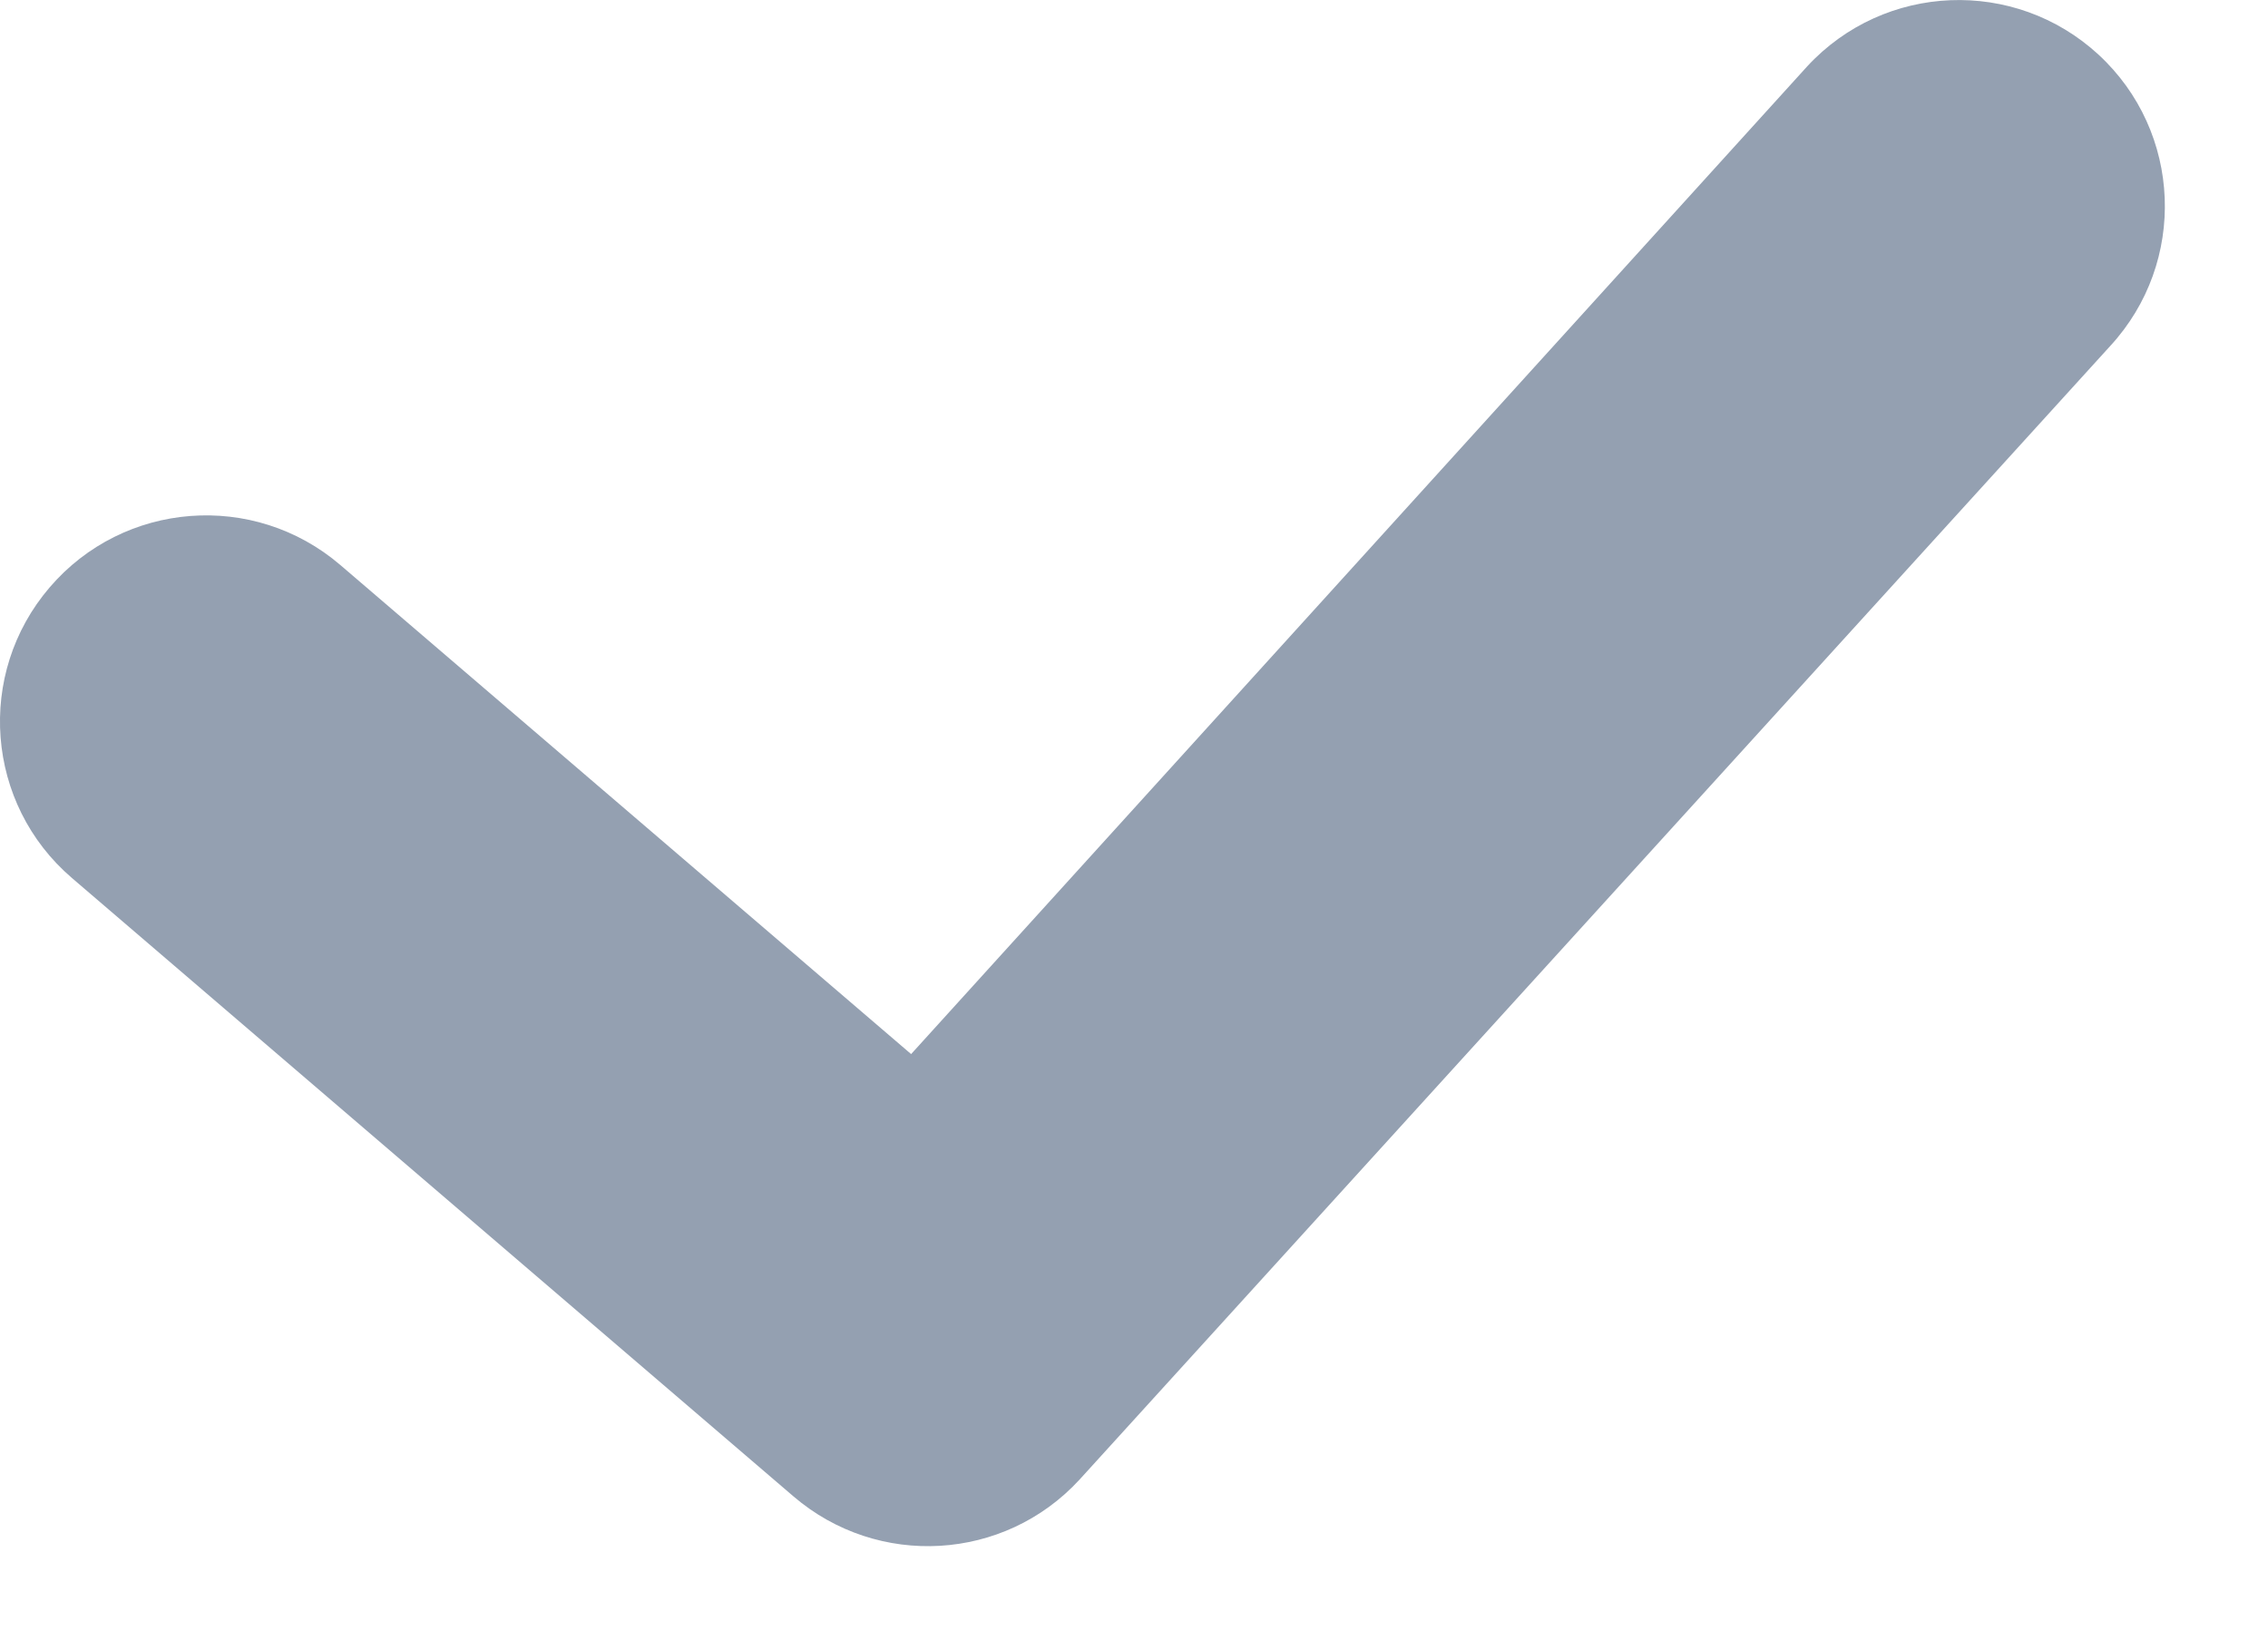
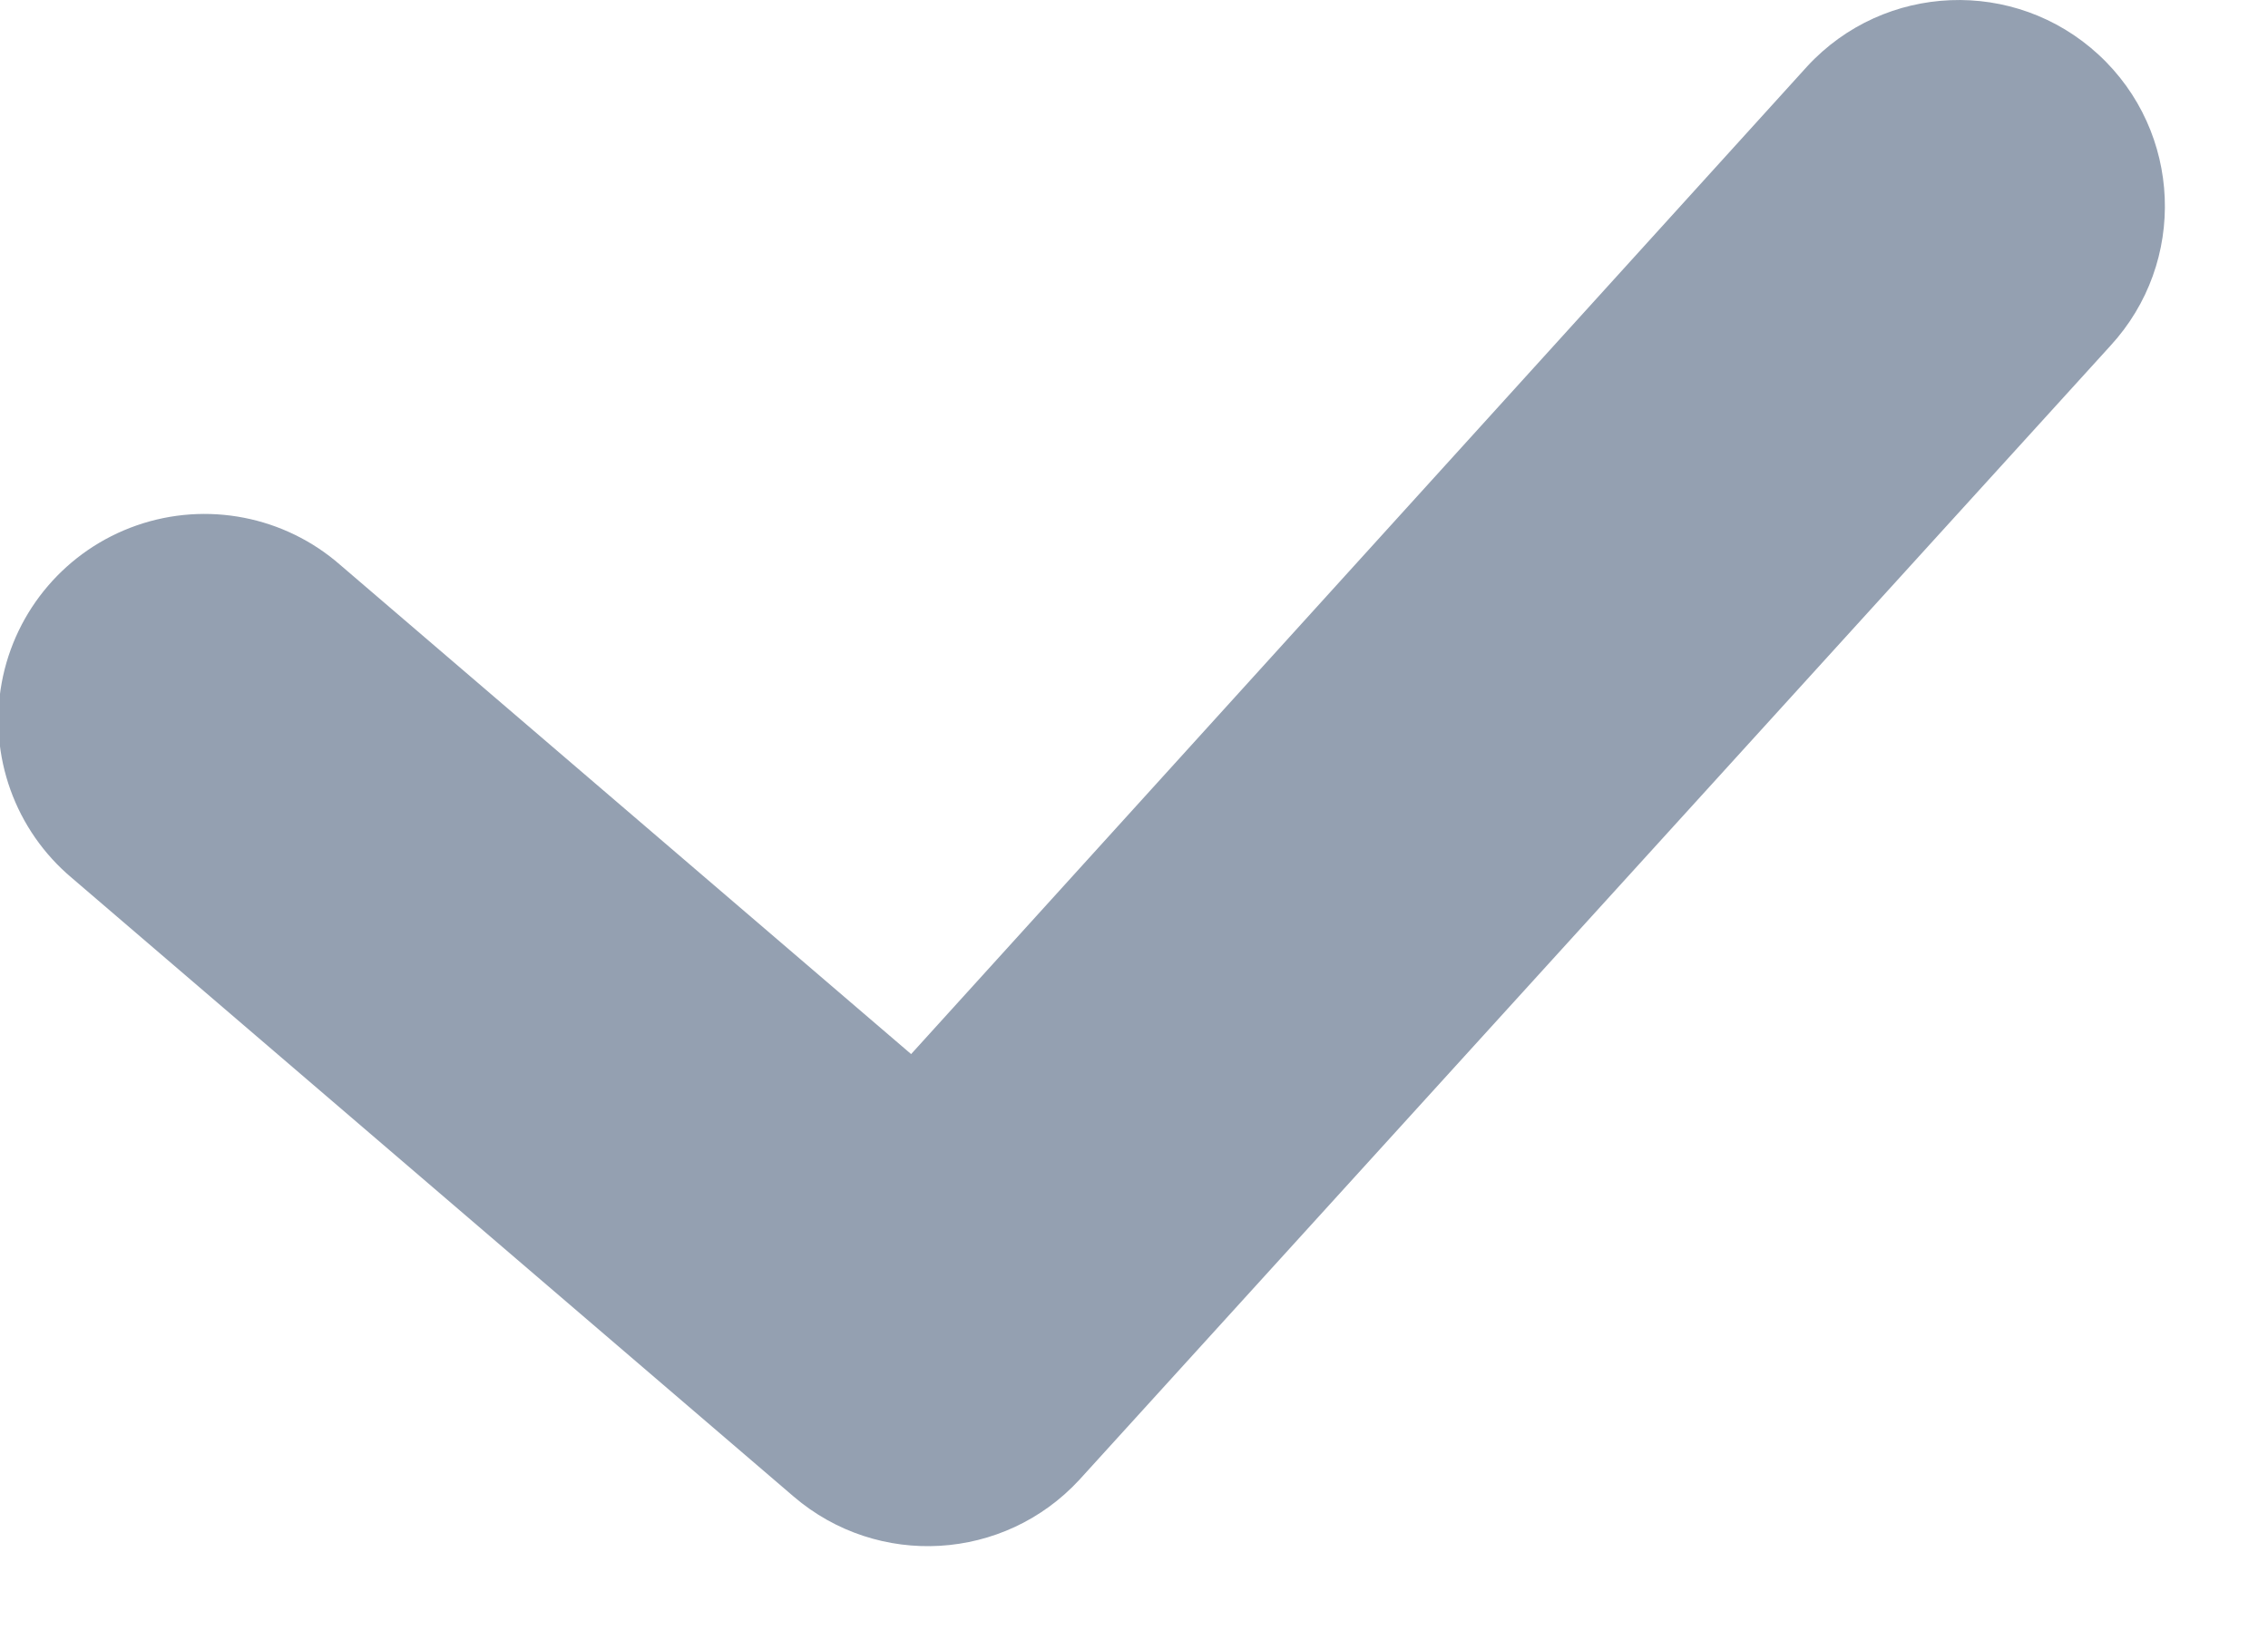
<svg xmlns="http://www.w3.org/2000/svg" width="11" height="8" viewBox="0 0 11 8">
-   <path fill-rule="evenodd" clip-rule="evenodd" d="M10.178 0.265C10.584 0.64 10.609 1.272 10.235 1.678L5.235 7.178C4.87 7.574 4.258 7.609 3.849 7.259L0.349 4.259C-0.07 3.9 -0.119 3.269 0.241 2.849C0.6 2.43 1.231 2.381 1.651 2.741L4.419 5.113L8.765 0.322C9.14 -0.084 9.772 -0.109 10.178 0.265Z" fill="#94A0B1" />
+   <path fill-rule="evenodd" clip-rule="evenodd" d="M10.178.265a1 1 0 01.057 1.413l-5 5.5a1 1 0 01-1.386.081l-3.5-3a1 1 0 111.302-1.518l2.768 2.372L8.765.322a1 1 0 011.413-.057z" fill="#94A0B1" />
</svg>
